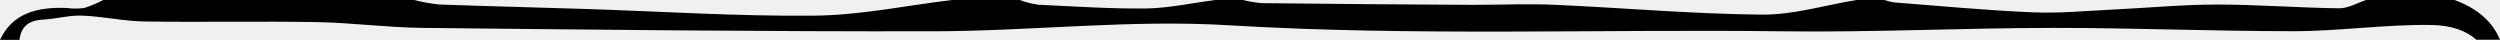
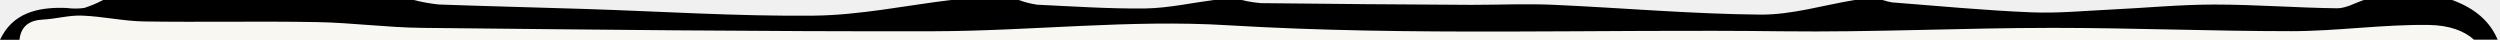
- <svg xmlns="http://www.w3.org/2000/svg" viewBox="0 0 627.41 10">
-   <g id="Calque_2" data-name="Calque 2">
-     <g id="Calque_1-2" data-name="Calque 1">
-       <path d="M4.91,10a.77.77,0,0,0,0-.15c.41-3.34,2.55-4.77,5.84-4.93s6.59-1.13,9.85-1C25.83,4.11,31,5.31,36.21,5.39c14.44.22,29-.1,43.44.16,8.81.16,17.6,1.36,26.41,1.45,42.81.44,85.62.94,128.43.85,24.63-.06,49.37-3,73.87-1.51,46.47,2.79,92.92.94,139.36,1.52C470.36,8.14,493,7,515.65,7c19.93,0,39.93.83,59.93.83,11.57,0,23.15-1.75,34.7-1.56,4.87.09,8.68,1.43,11.19,3.7h5.94c-1.92-4.58-5.68-7.9-11.52-10h-22c-2.26.74-4.54,2.11-6.79,2.11-10.27-.12-20.54-.94-30.81-.94-8.61,0-17.23.84-25.84,1.25-6.8.32-13.62,1-20.4.7C498.44,2.6,486.87,1.5,475.28.6A15.14,15.14,0,0,1,472.89,0h-7c-7.9,1.3-15.81,3.74-23.7,3.67C425,3.52,407.76,2,390.54,1.22c-6.94-.33-13.94,0-20.94,0q-26.42-.13-52.84-.43A32.09,32.09,0,0,1,311.89,0h-7c-5.66.75-11.32,2-17,2.12-9.11.12-18.24-.51-27.36-.94A23.13,23.13,0,0,1,255.9,0h-17C227.42,1.39,216,3.8,204.47,3.93c-19.27.2-38.55-1.08-57.83-1.69-12.13-.39-24.27-.67-36.41-1.11A45.37,45.37,0,0,1,103.9,0h-78a28.17,28.17,0,0,1-4.74,2,16.5,16.5,0,0,1-4.44,0C9.3,1.7,3.11,3.35,0,10Z" />
-     </g>
+ <svg xmlns="http://www.w3.org/2000/svg" width="628" height="10" viewBox="0 0 628 10" fill="none">
+   <g clip-path="url(#clip0_985_937)">
+     <path d="M626 10H2.5L8 4L24.5 2.5L200 6L304 3L451.5 5.5L618 3.5L626 10Z" fill="#F9F7F2" />
+     <path d="M4.91 10C4.915 9.95 4.915 9.9 4.91 9.85C5.32 6.51 7.46 5.08 10.75 4.92C14.04 4.76 17.34 3.79 20.6 3.92C25.83 4.11 31 5.31 36.21 5.39C50.65 5.61 65.21 5.29 79.65 5.55C88.46 5.71 97.25 6.91 106.06 7C148.87 7.44 191.68 7.94 234.49 7.85C259.12 7.79 283.86 4.85 308.36 6.34C354.83 9.13 401.28 7.28 447.72 7.86C470.36 8.14 493 7 515.65 7C535.58 7 555.58 7.83 575.58 7.83C587.15 7.83 598.73 6.08 610.28 6.27C615.15 6.36 618.96 7.7 621.47 9.97H627.41C625.49 5.39 621.73 2.07 615.89 -0.03H593.89C591.63 0.71 589.35 2.08 587.1 2.08C576.83 1.96 566.56 1.14 556.29 1.14C547.68 1.14 539.06 1.98 530.45 2.39C523.65 2.71 516.83 3.39 510.05 3.09C498.44 2.6 486.87 1.5 475.28 0.6C474.468 0.465 473.669 0.265 472.89 -2.92975e-05H465.89C457.99 1.3 450.08 3.74 442.19 3.67C425 3.52 407.76 2 390.54 1.22C383.6 0.89 376.6 1.22 369.6 1.22C351.987 1.133 334.373 0.99 316.76 0.79C315.119 0.652 313.491 0.388 311.89 -2.92975e-05H304.89C299.23 0.75 293.57 2 287.89 2.12C278.78 2.24 269.65 1.61 260.53 1.18C258.95 0.948 257.398 0.552 255.9 -2.92975e-05H238.9C227.42 1.39 216 3.8 204.47 3.93C185.2 4.13 165.92 2.85 146.64 2.24C134.51 1.85 122.37 1.57 110.23 1.13C108.096 0.903 105.981 0.526 103.9 -2.92975e-05H25.9C24.384 0.81 22.798 1.479 21.16 2C19.687 2.2 18.193 2.2 16.72 2C9.3 1.7 3.11 3.35 0 10H4.91Z" fill="black" />
  </g>
+   <defs>
+     <clipPath id="clip0_985_937">
+       <rect width="627.41" height="10" fill="white" />
+     </clipPath>
+   </defs>
</svg>
